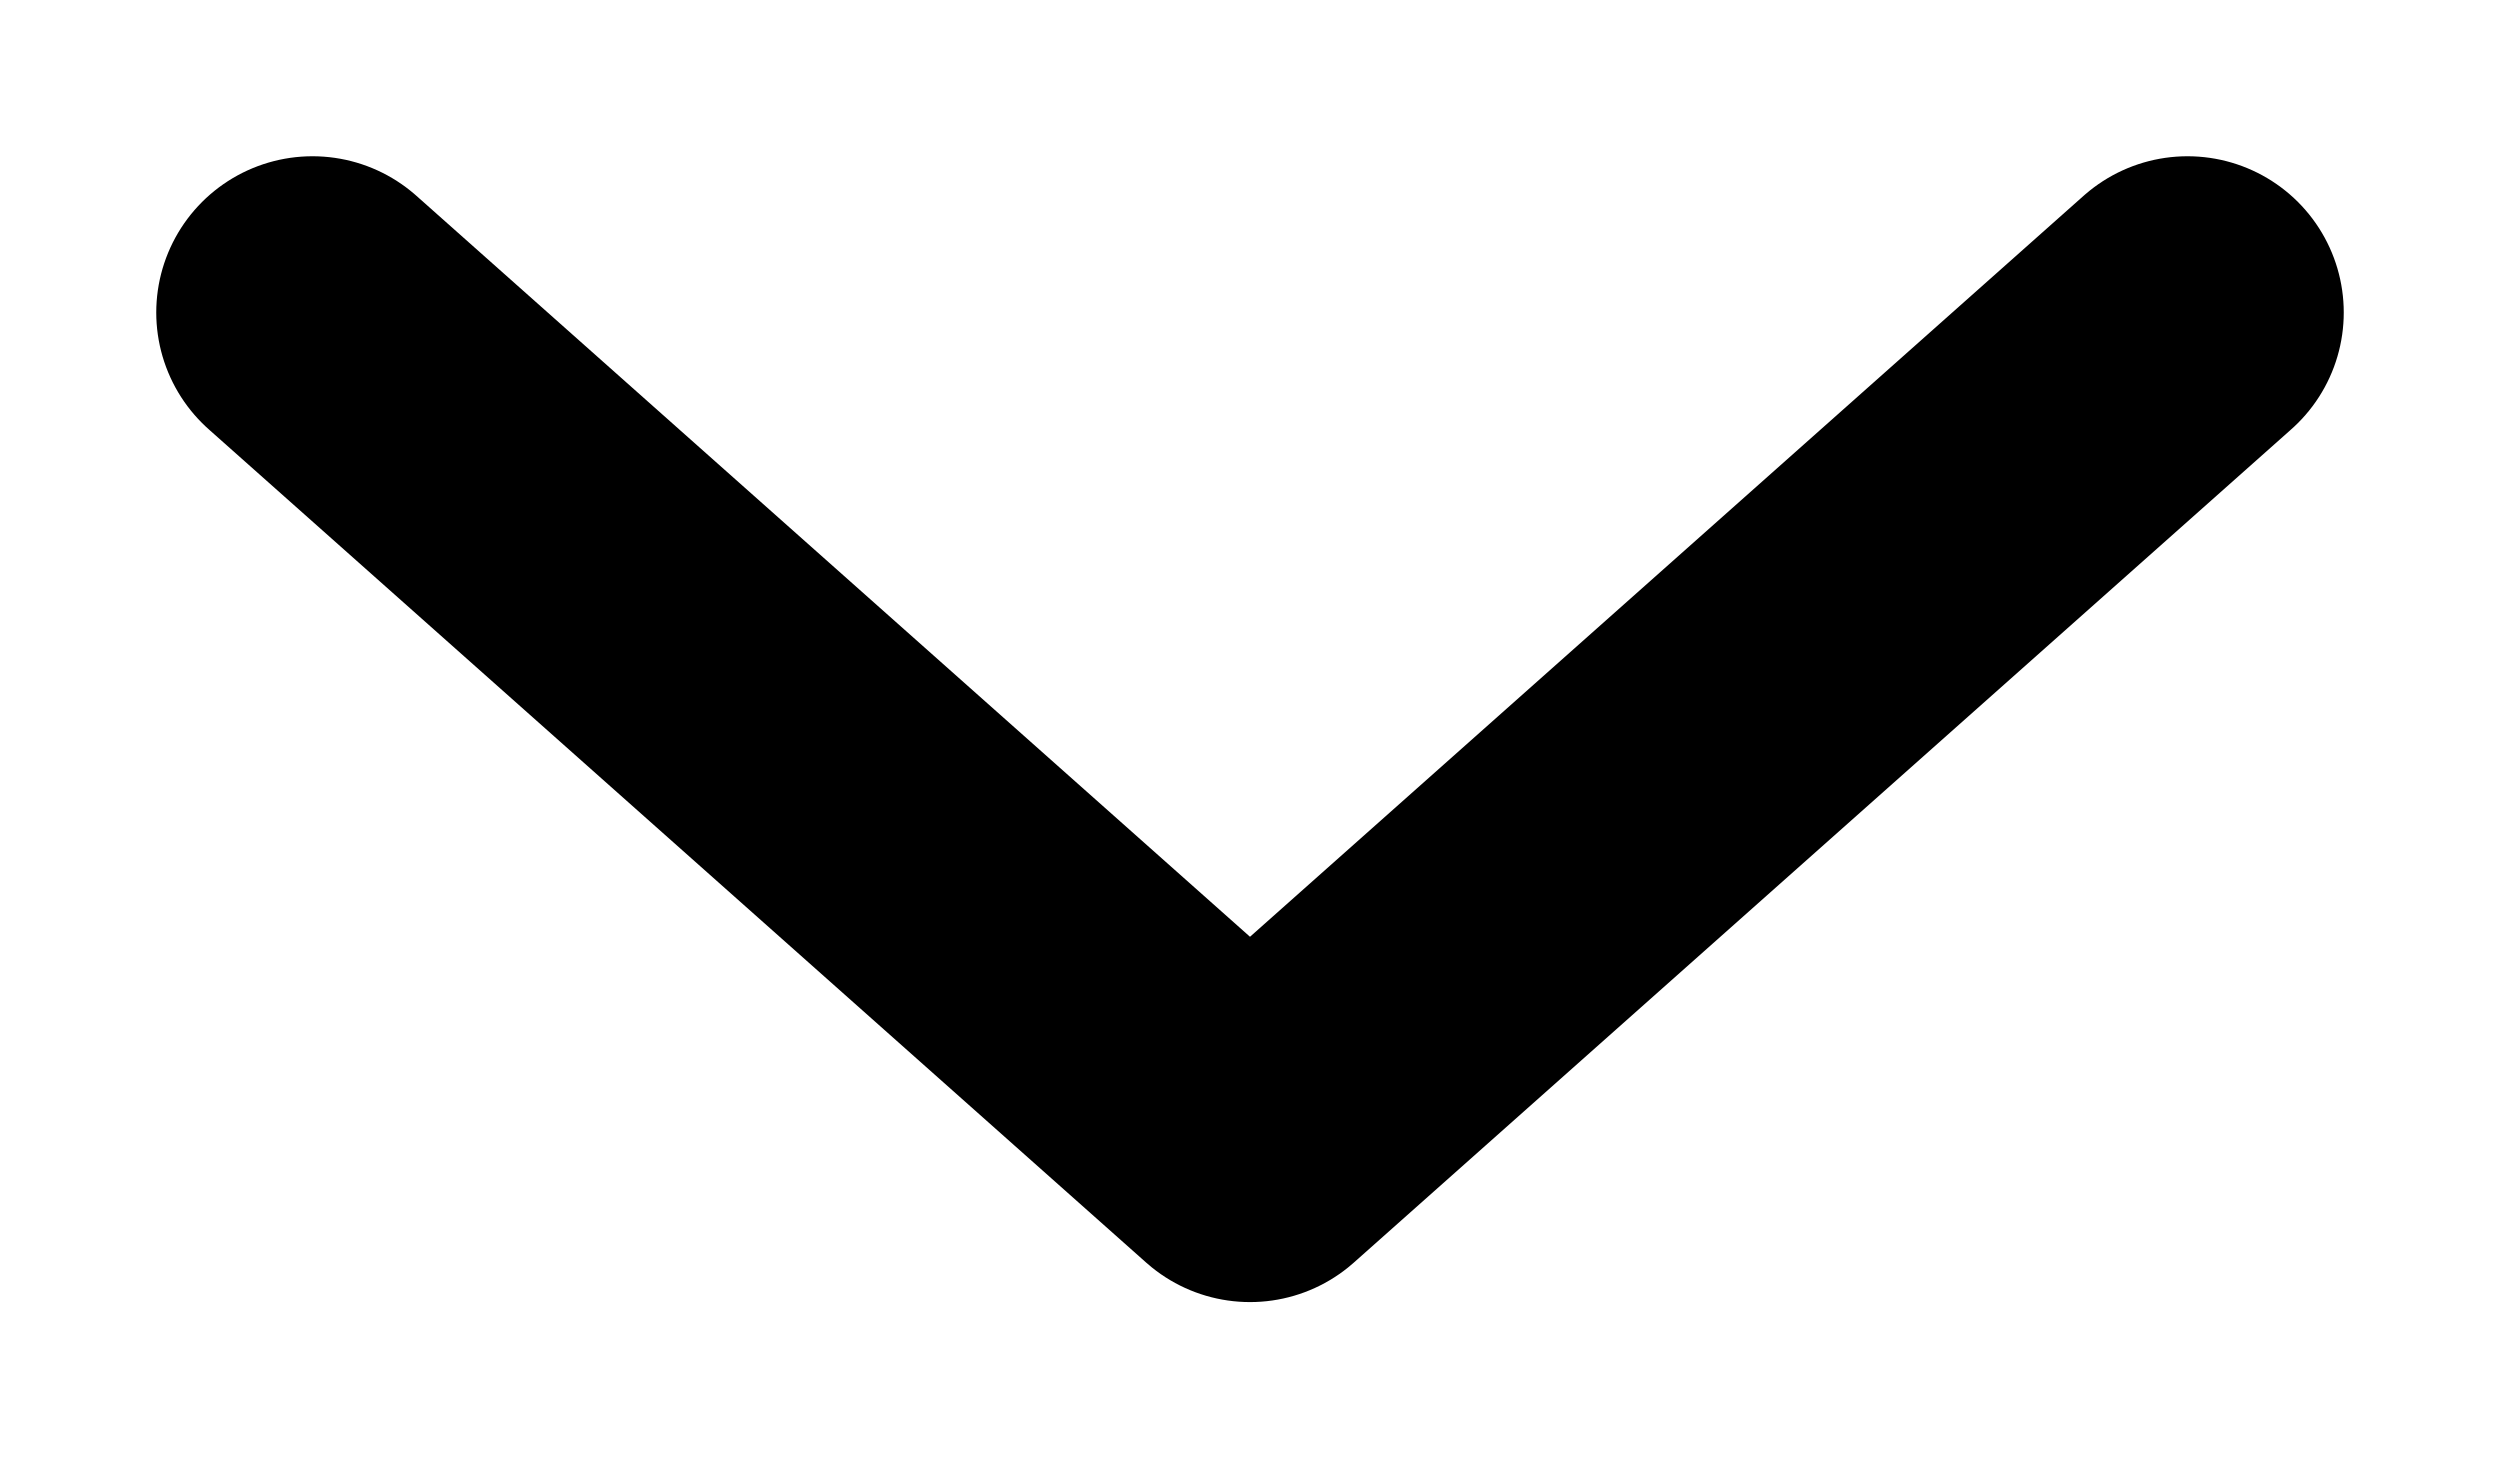
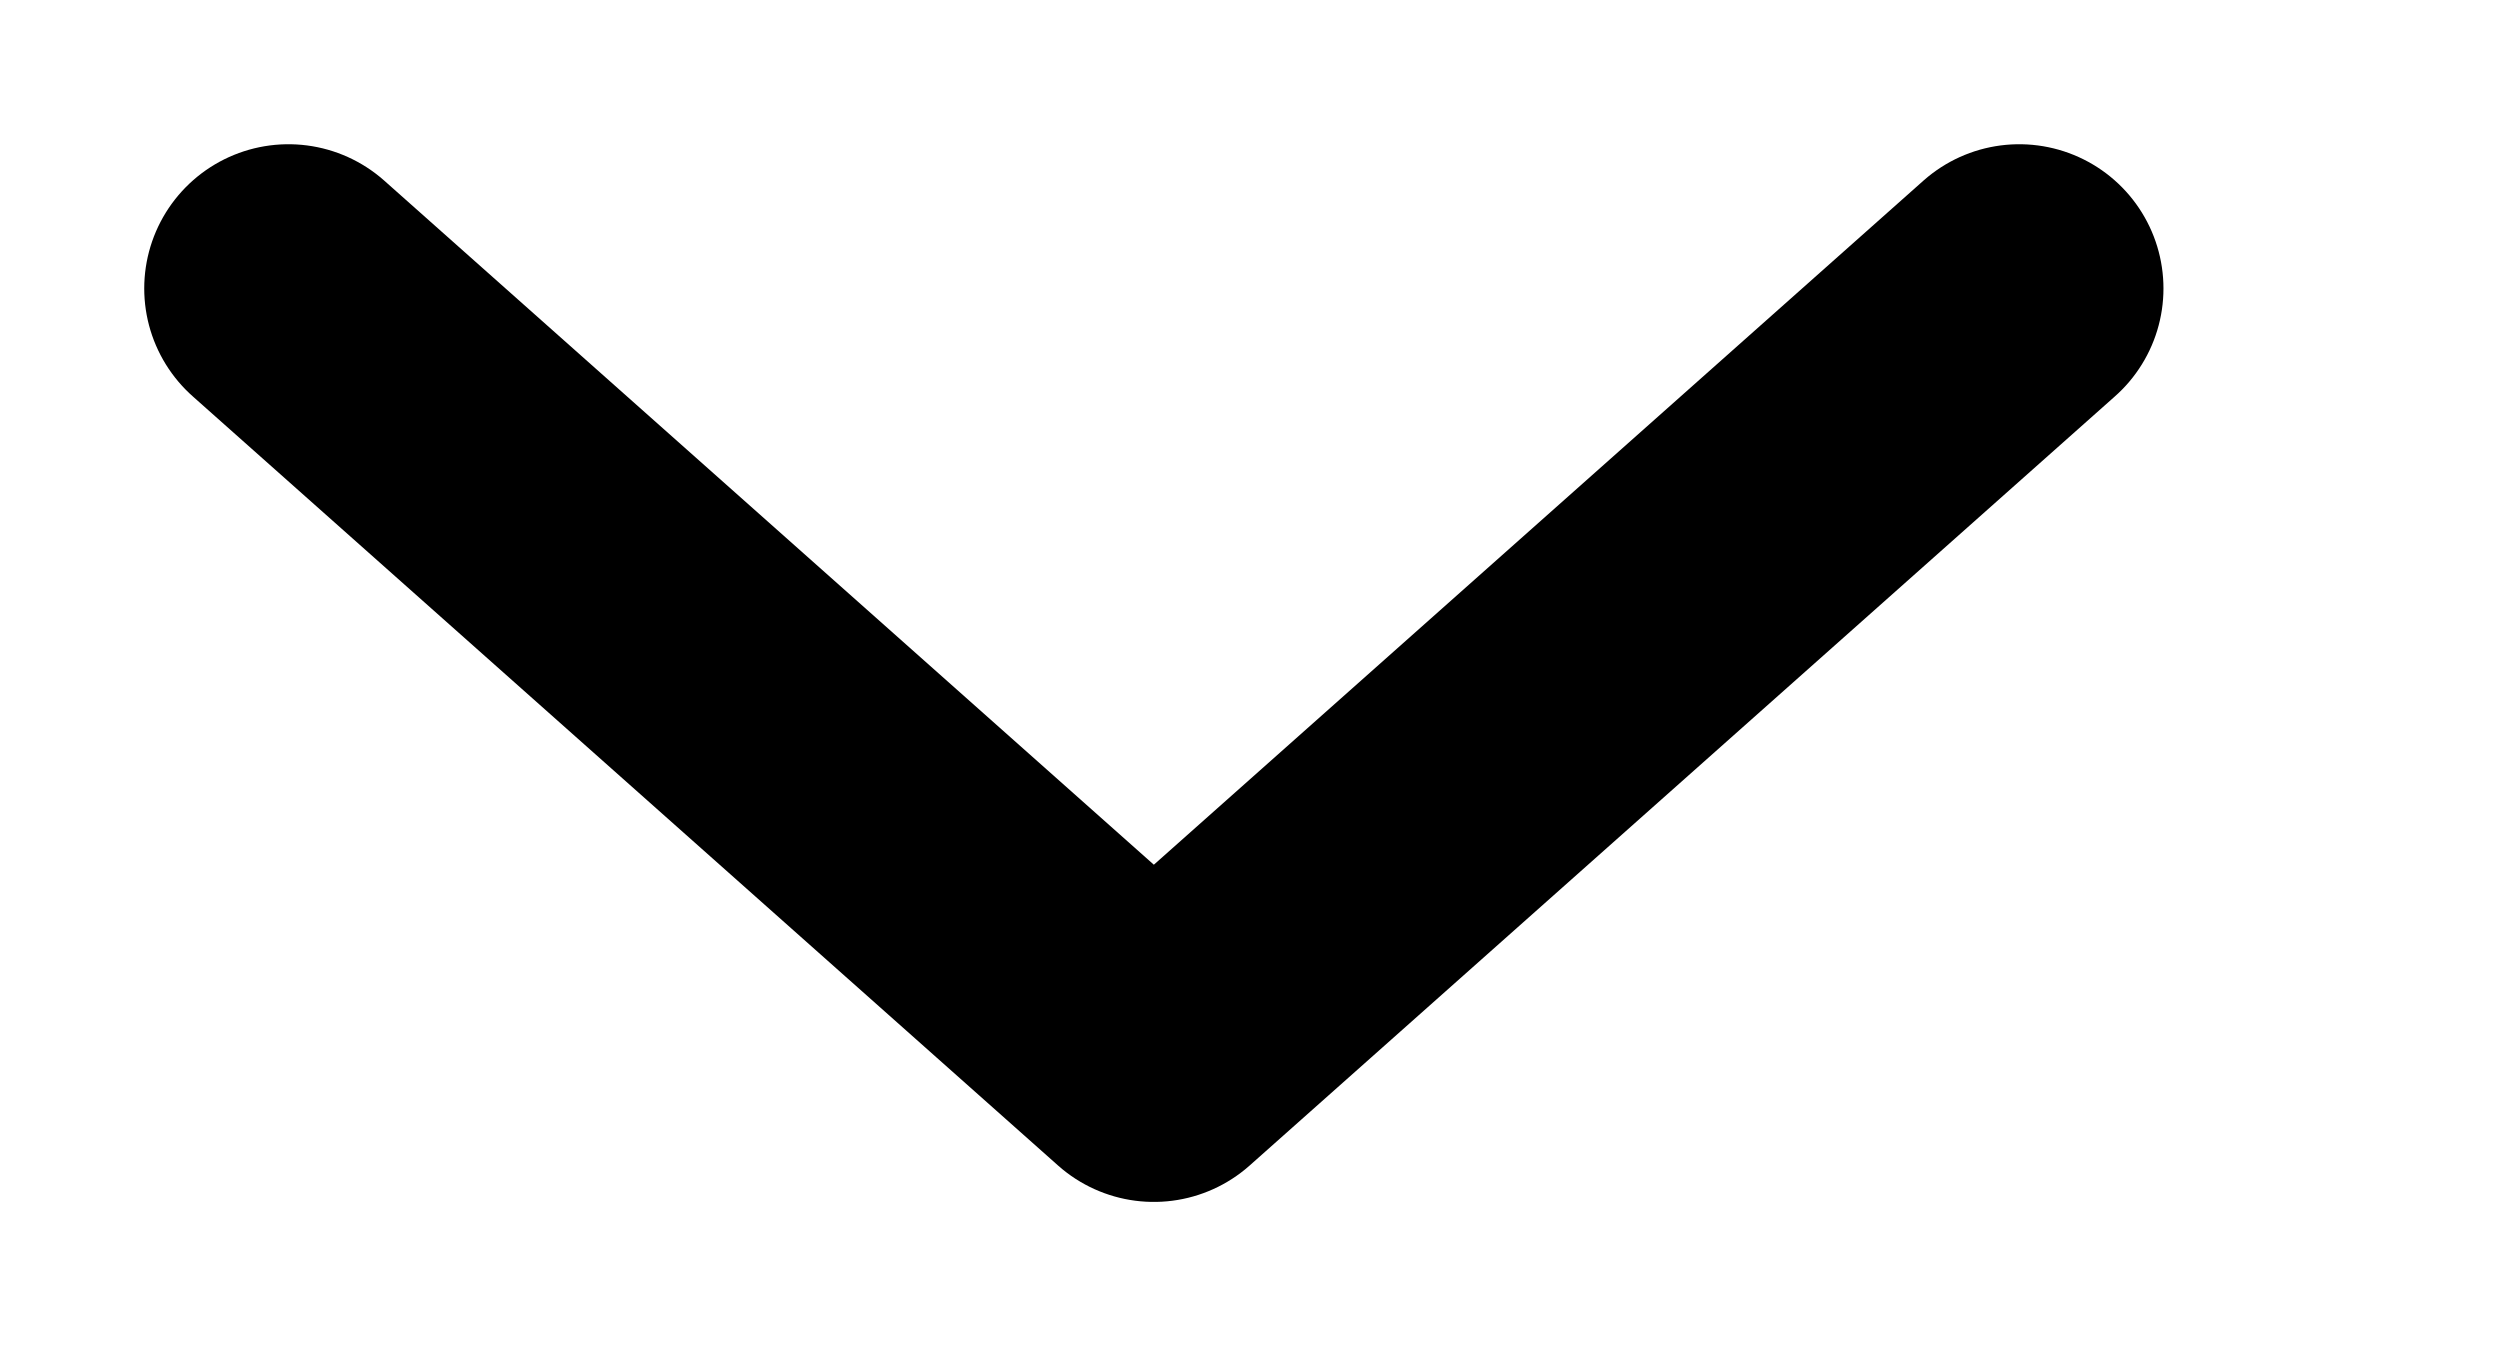
- <svg xmlns="http://www.w3.org/2000/svg" width="12" height="7" viewBox="0 0 12 7">
+ <svg xmlns="http://www.w3.org/2000/svg" width="13" height="7" viewBox="0 0 13 7">
  <path d="M10.5 1.5L6 5.5l-4.5-4" fill-rule="nonzero" stroke="#000" stroke-width="1.5" fill="none" stroke-linecap="round" stroke-linejoin="round" />
</svg>
